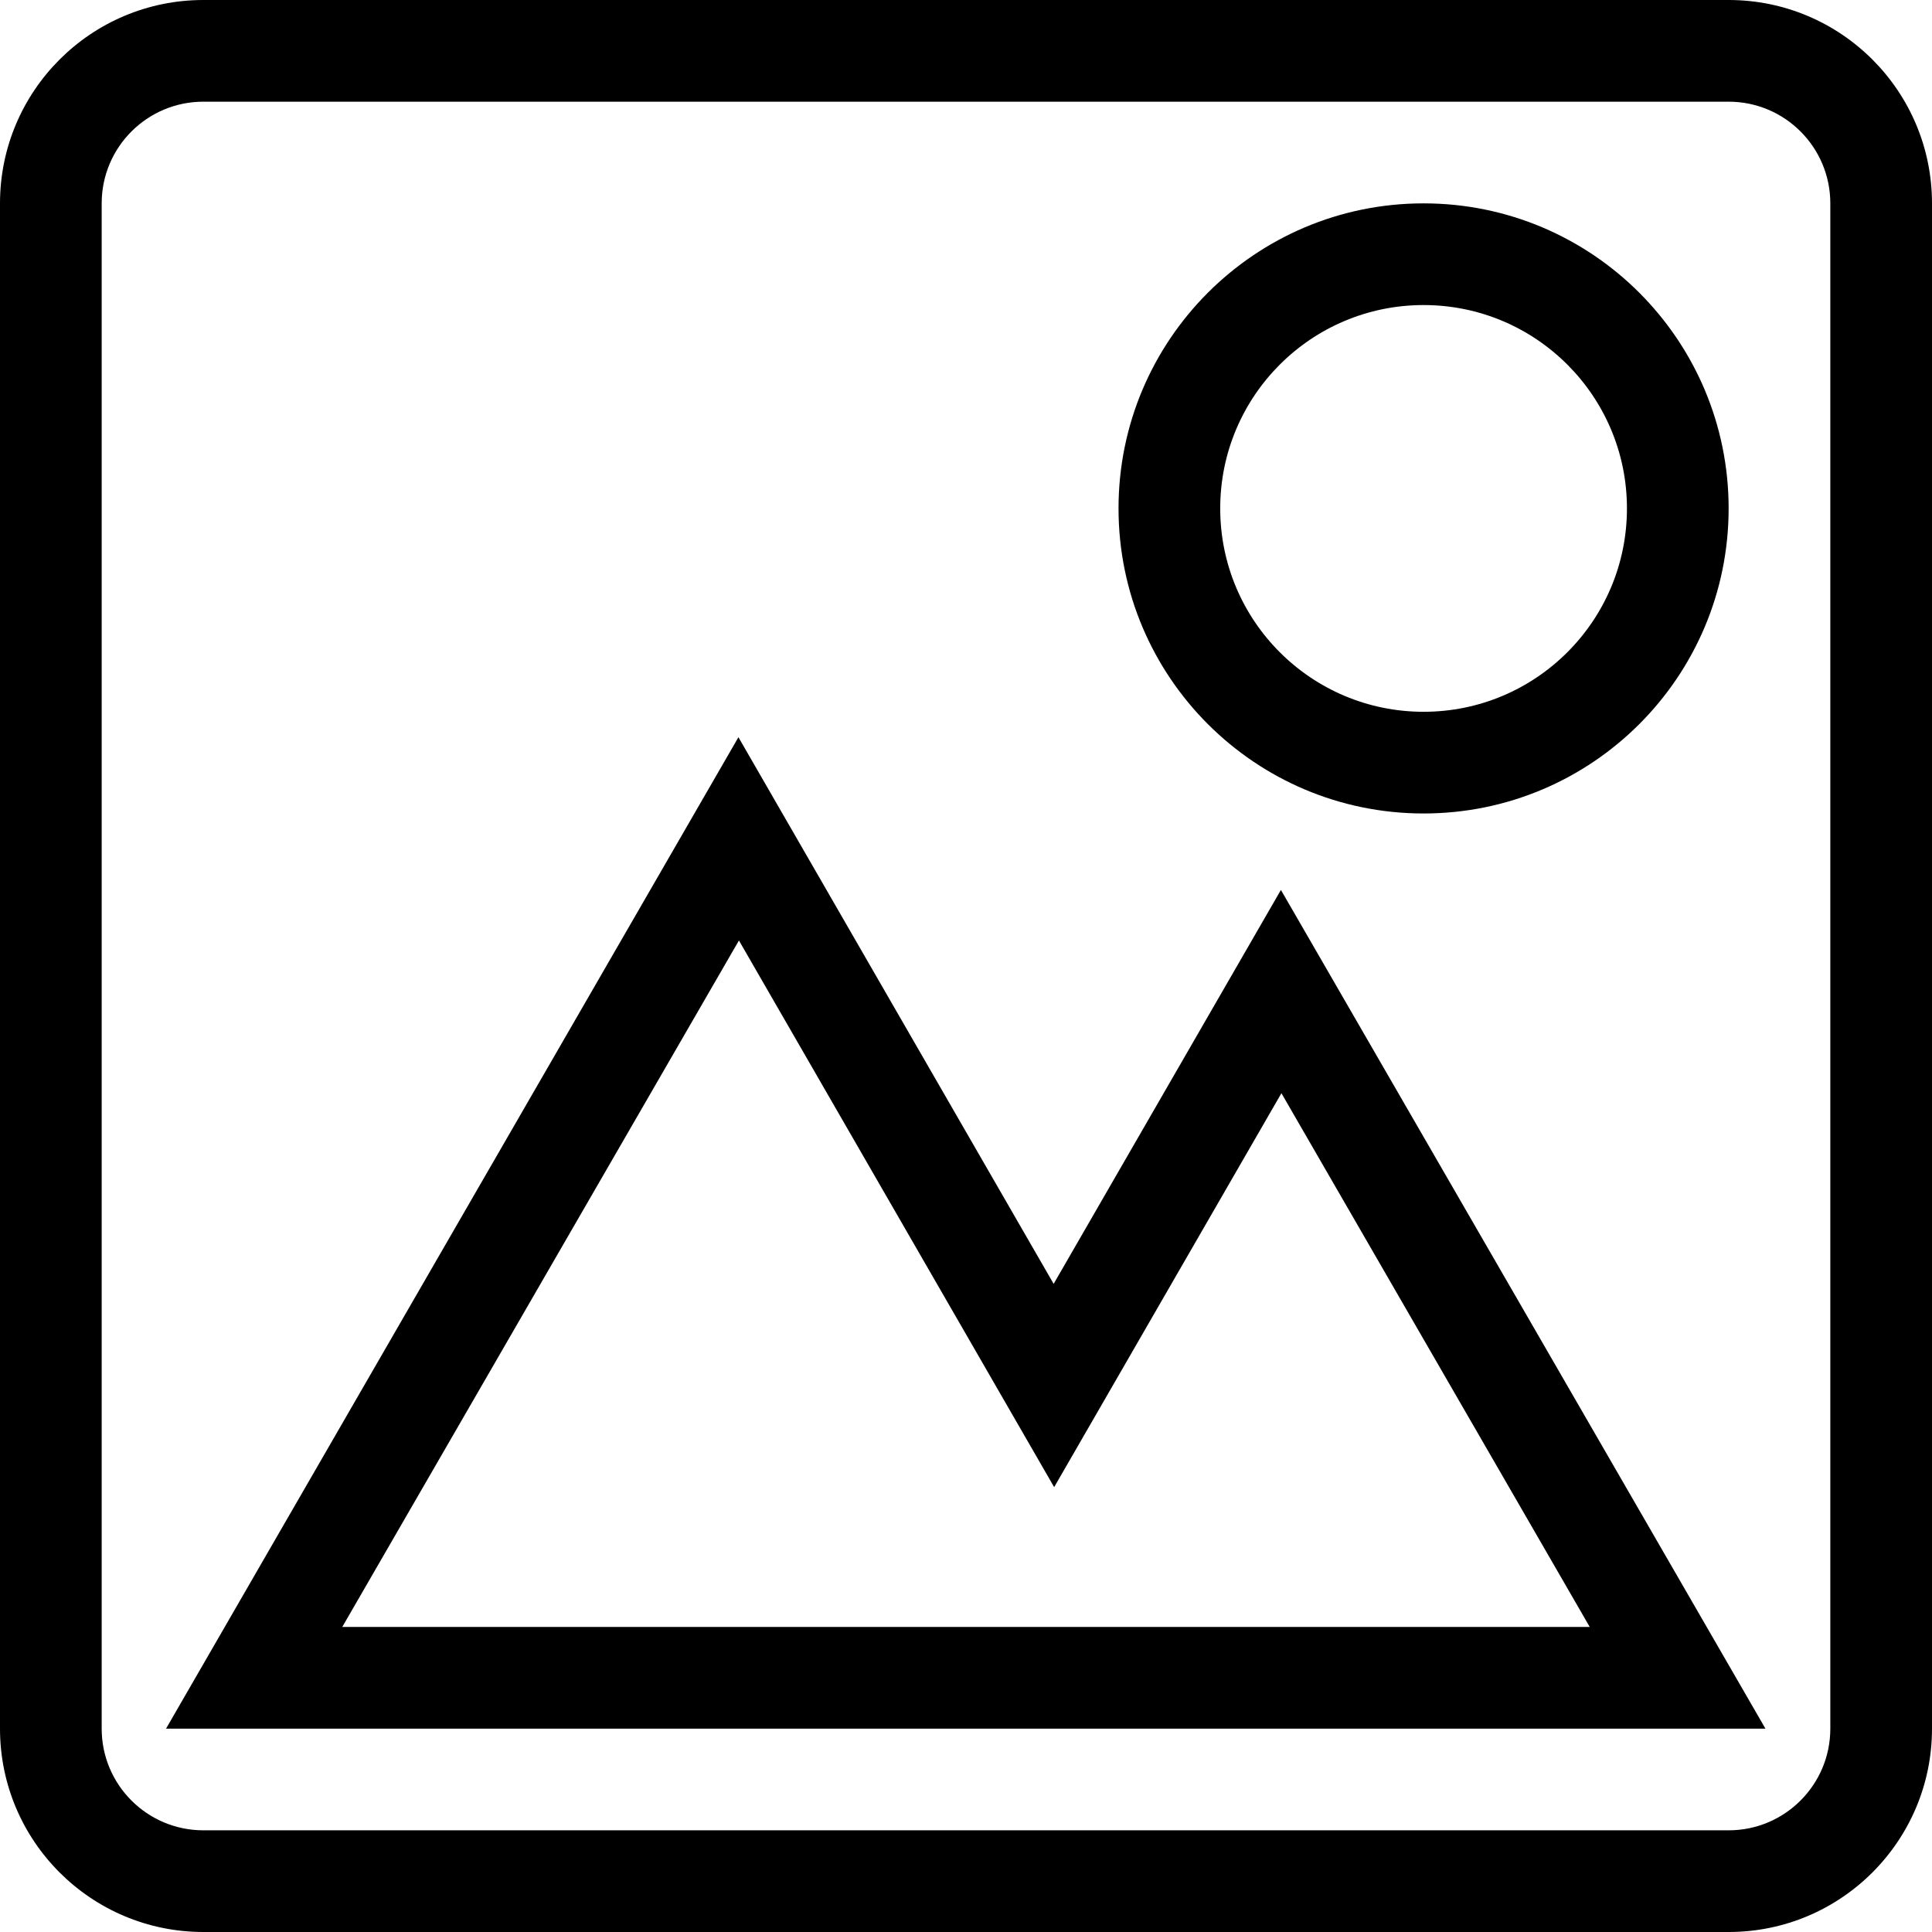
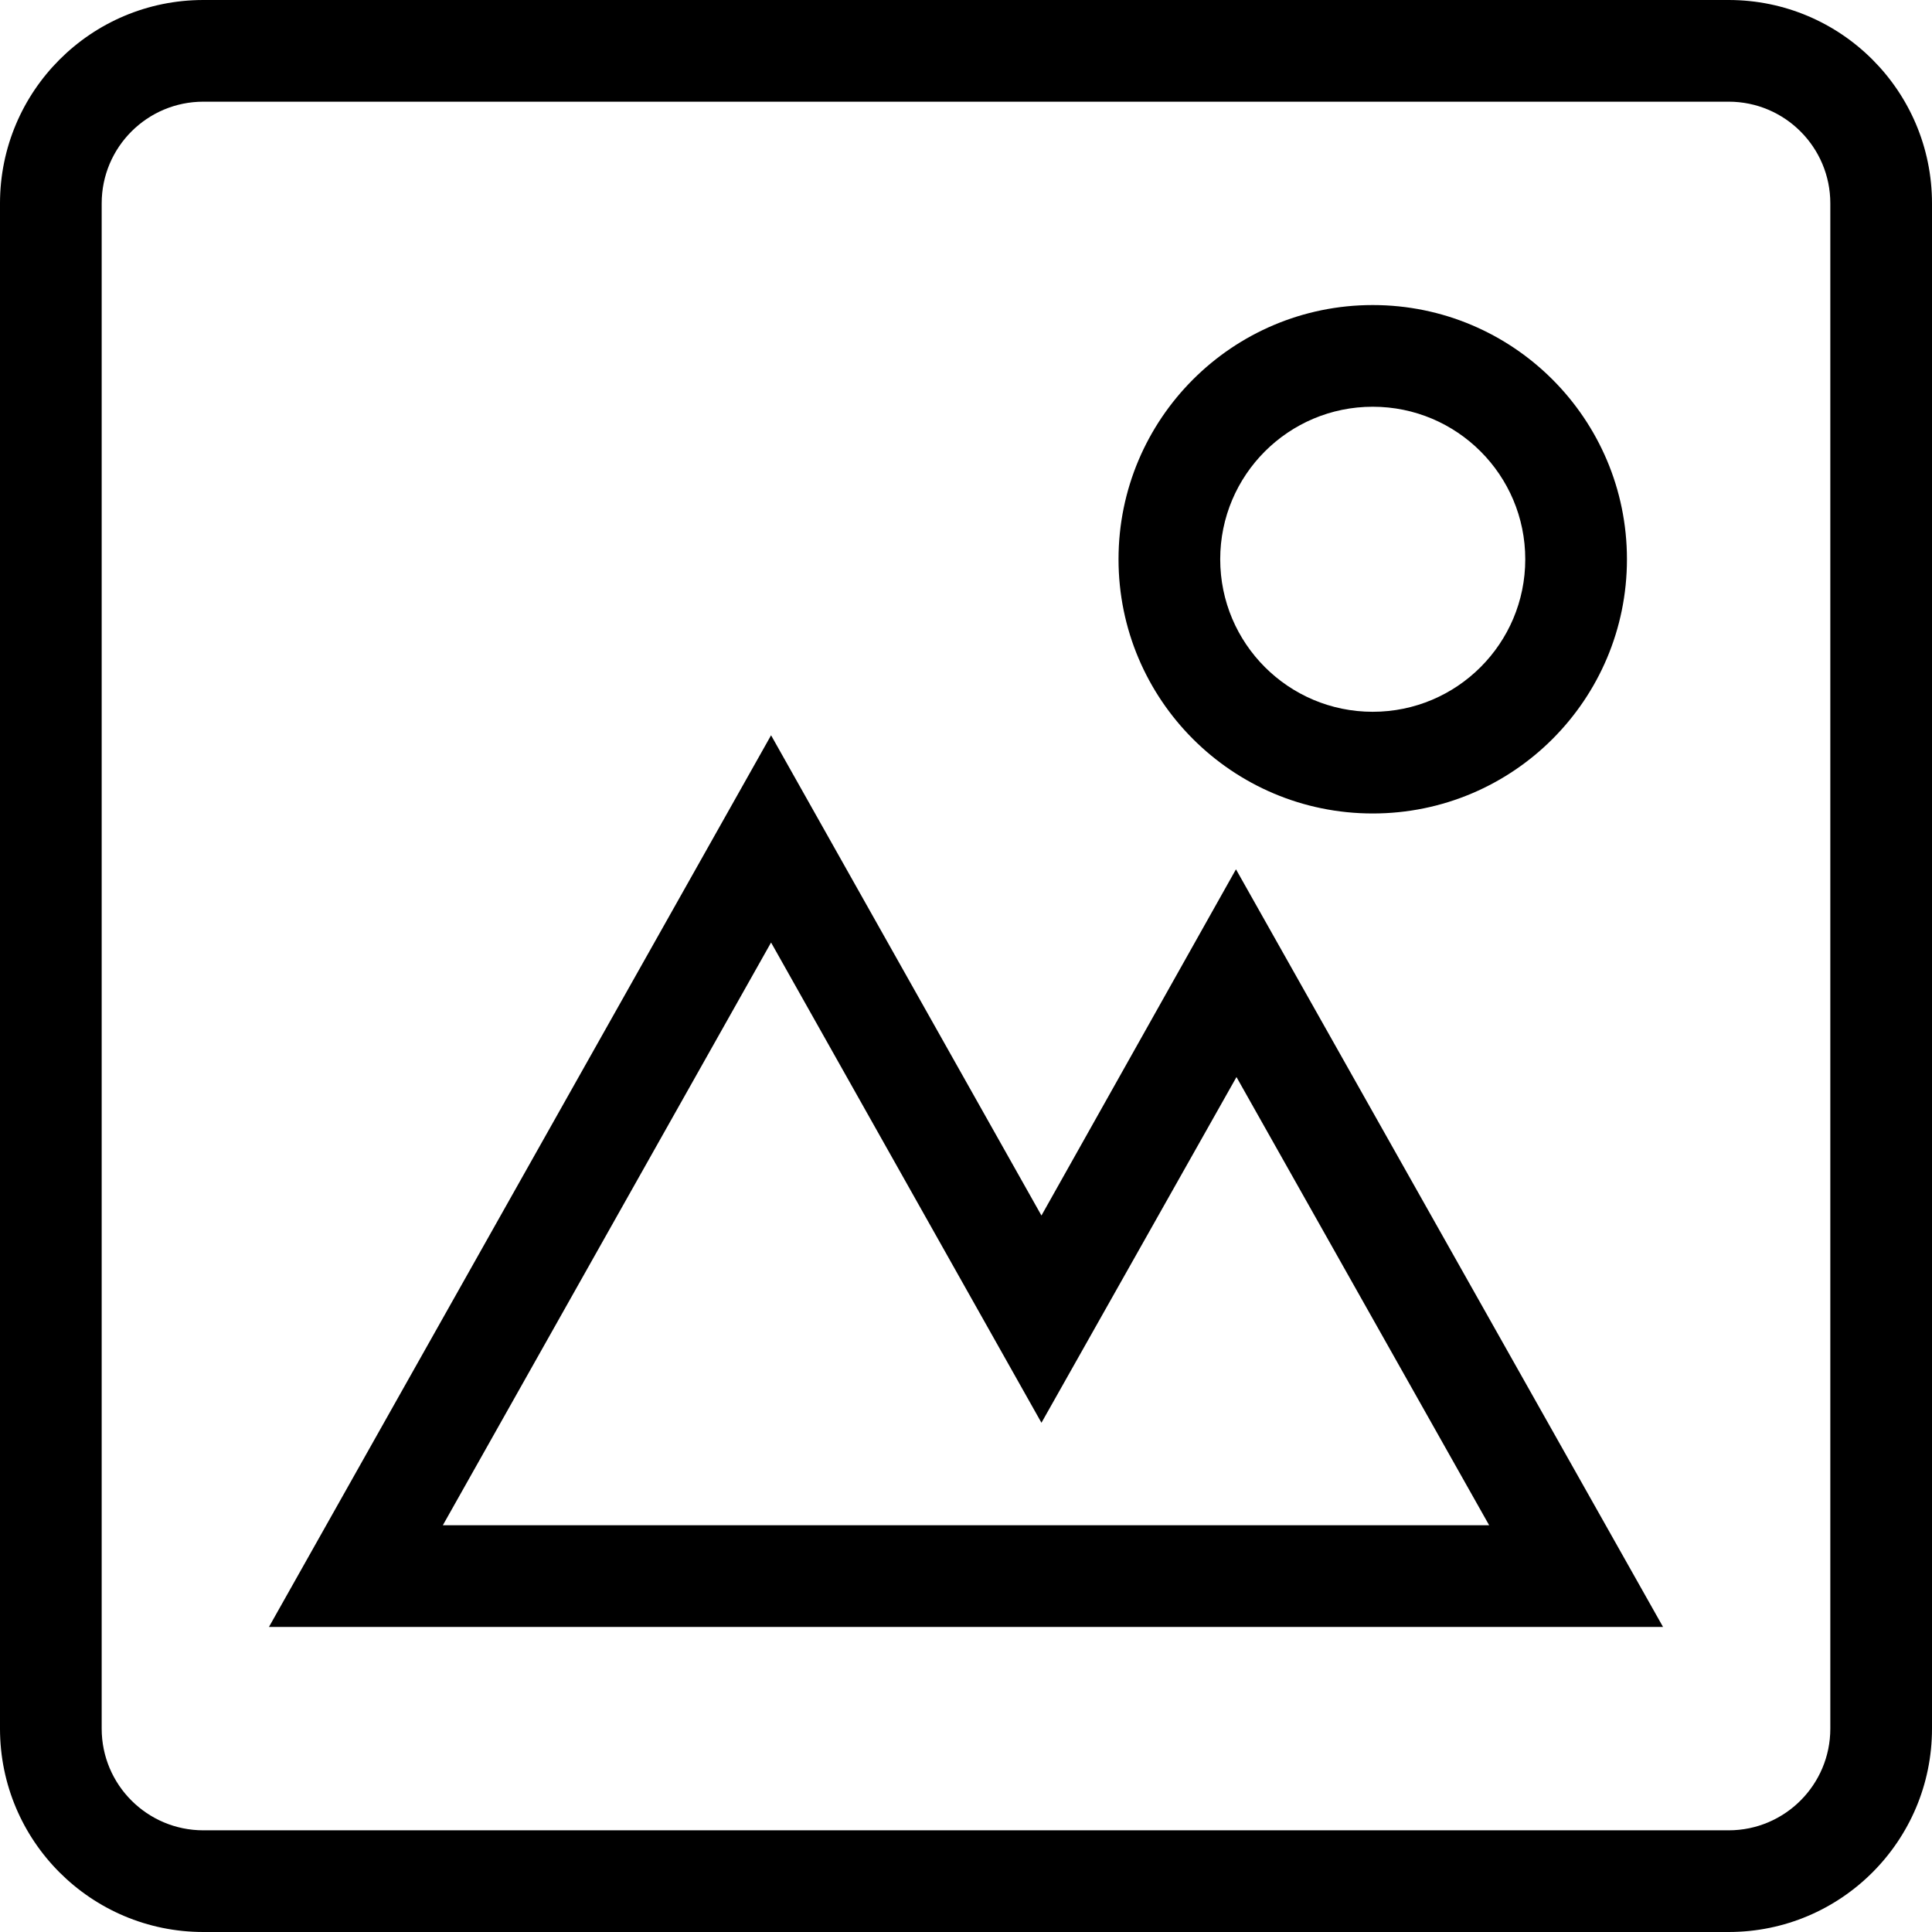
<svg xmlns="http://www.w3.org/2000/svg" width="19" height="19" viewBox="0 0 19 19">
  <defs>
    <style>.a{fill:none;}.b{clip-path:url(#a);}</style>
    <clipPath id="a">
      <rect class="a" width="19" height="19" transform="translate(0)" />
    </clipPath>
  </defs>
  <g class="b" transform="translate(0)">
-     <path d="M-79-8924a2,2,0,0,1-2-2v-15a2,2,0,0,1,2-2h15a2,2,0,0,1,2,2v15a2,2,0,0,1-2,2Zm-1-17v15a1,1,0,0,0,1,1h15a1,1,0,0,0,1-1v-15a1,1,0,0,0-1-1H-79A1,1,0,0,0-80-8941Zm.633,15,5.629-9.75,3.1,5.376,2.235-3.874,4.765,8.248Zm1.733-1h12.268l-3.032-5.249-2.235,3.874-3.1-5.376ZM-70-8938a3,3,0,0,1,3-3,3,3,0,0,1,3,3,3,3,0,0,1-3,3A3,3,0,0,1-70-8938Zm1,0a2,2,0,0,0,2,2,2,2,0,0,0,2-2,2,2,0,0,0-2-2A2,2,0,0,0-69-8938Z" transform="translate(81 8943)" />
+     <g transform="translate(-354 -110)">
+       <path d="M371,110H356a2,2,0,0,0-2,2v15a2,2,0,0,0,2,2h15a2,2,0,0,0,2-2V112A2,2,0,0,0,371,110Zm1,17a1,1,0,0,1-1,1H356a1,1,0,0,1-1-1V112a1,1,0,0,1,1-1h15a1,1,0,0,1,1,1Z" />
+       <path d="M367.5,118a2.5,2.5,0,1,0-2.5-2.5A2.5,2.5,0,0,0,367.5,118Zm0-4a1.5,1.5,0,1,1-1.5,1.5A1.5,1.5,0,0,1,367.5,114Z" />
+       <path d="M364.242,121.954l-2.659-4.723L356.645,126h13.71l-4.2-7.451ZM358.355,125l3.228-5.731,2.659,4.723,1.918-3.4L368.645,125Z" />
+     </g>
  </g>
</svg>
